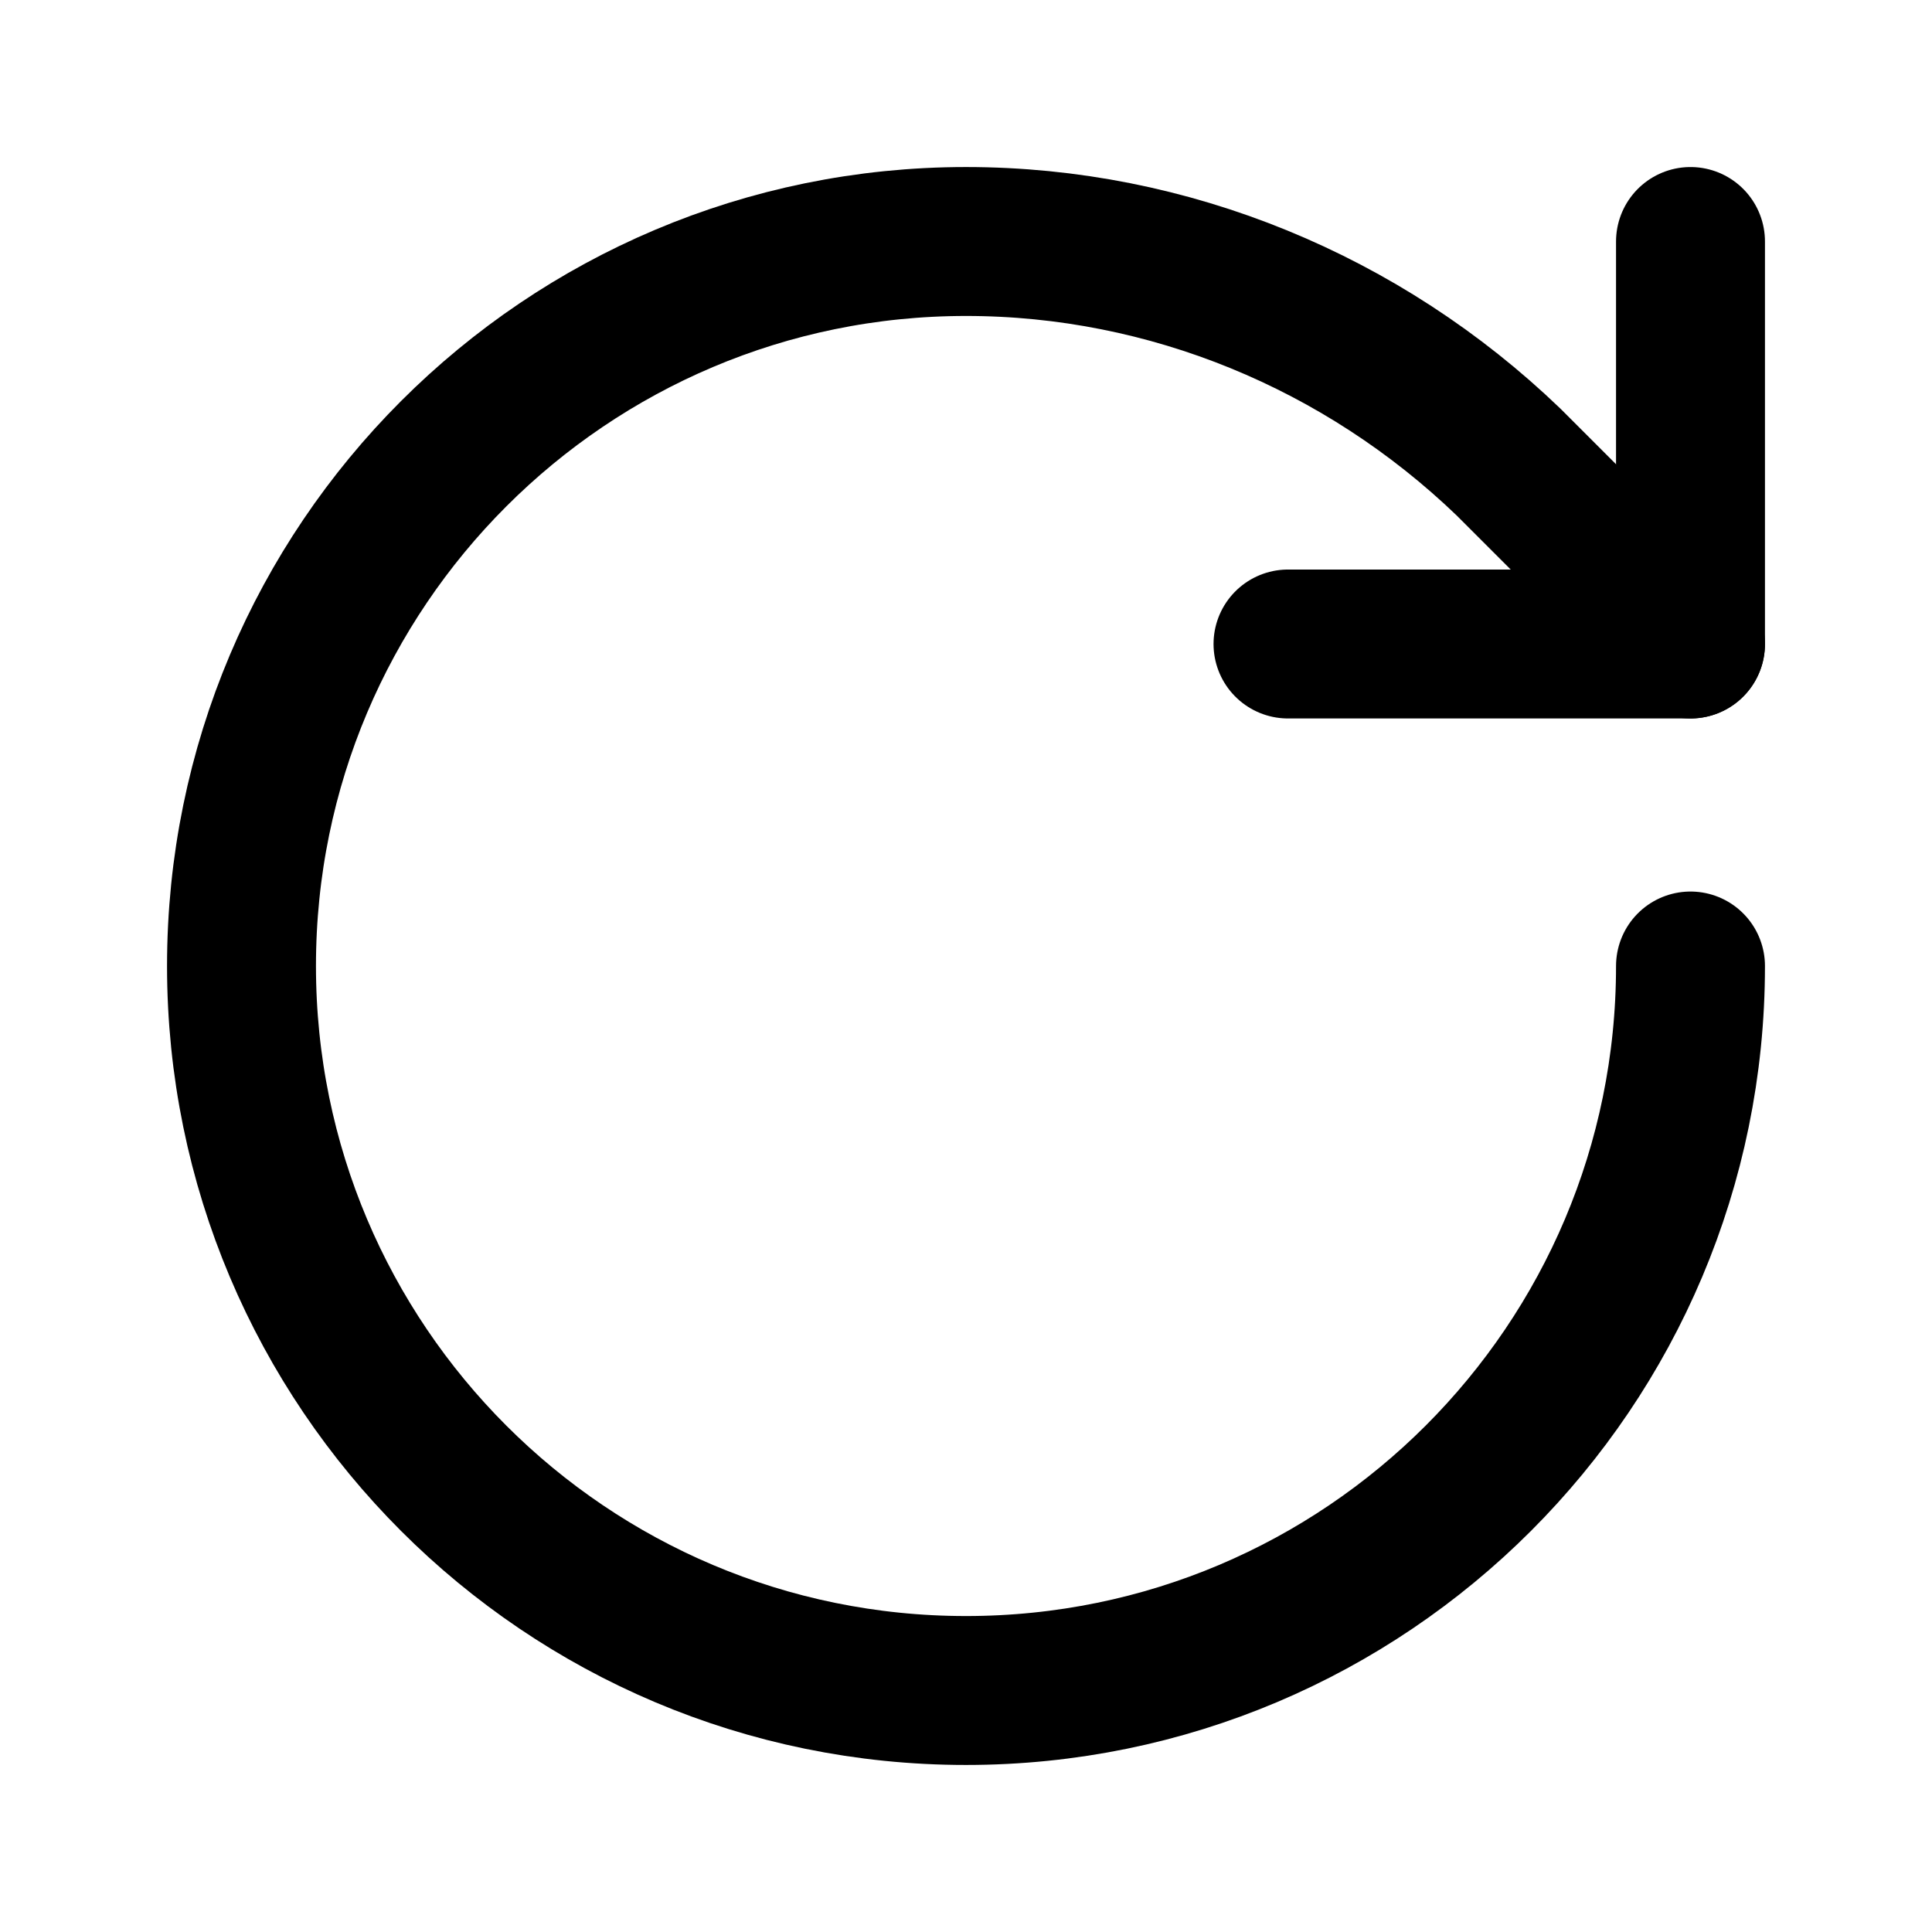
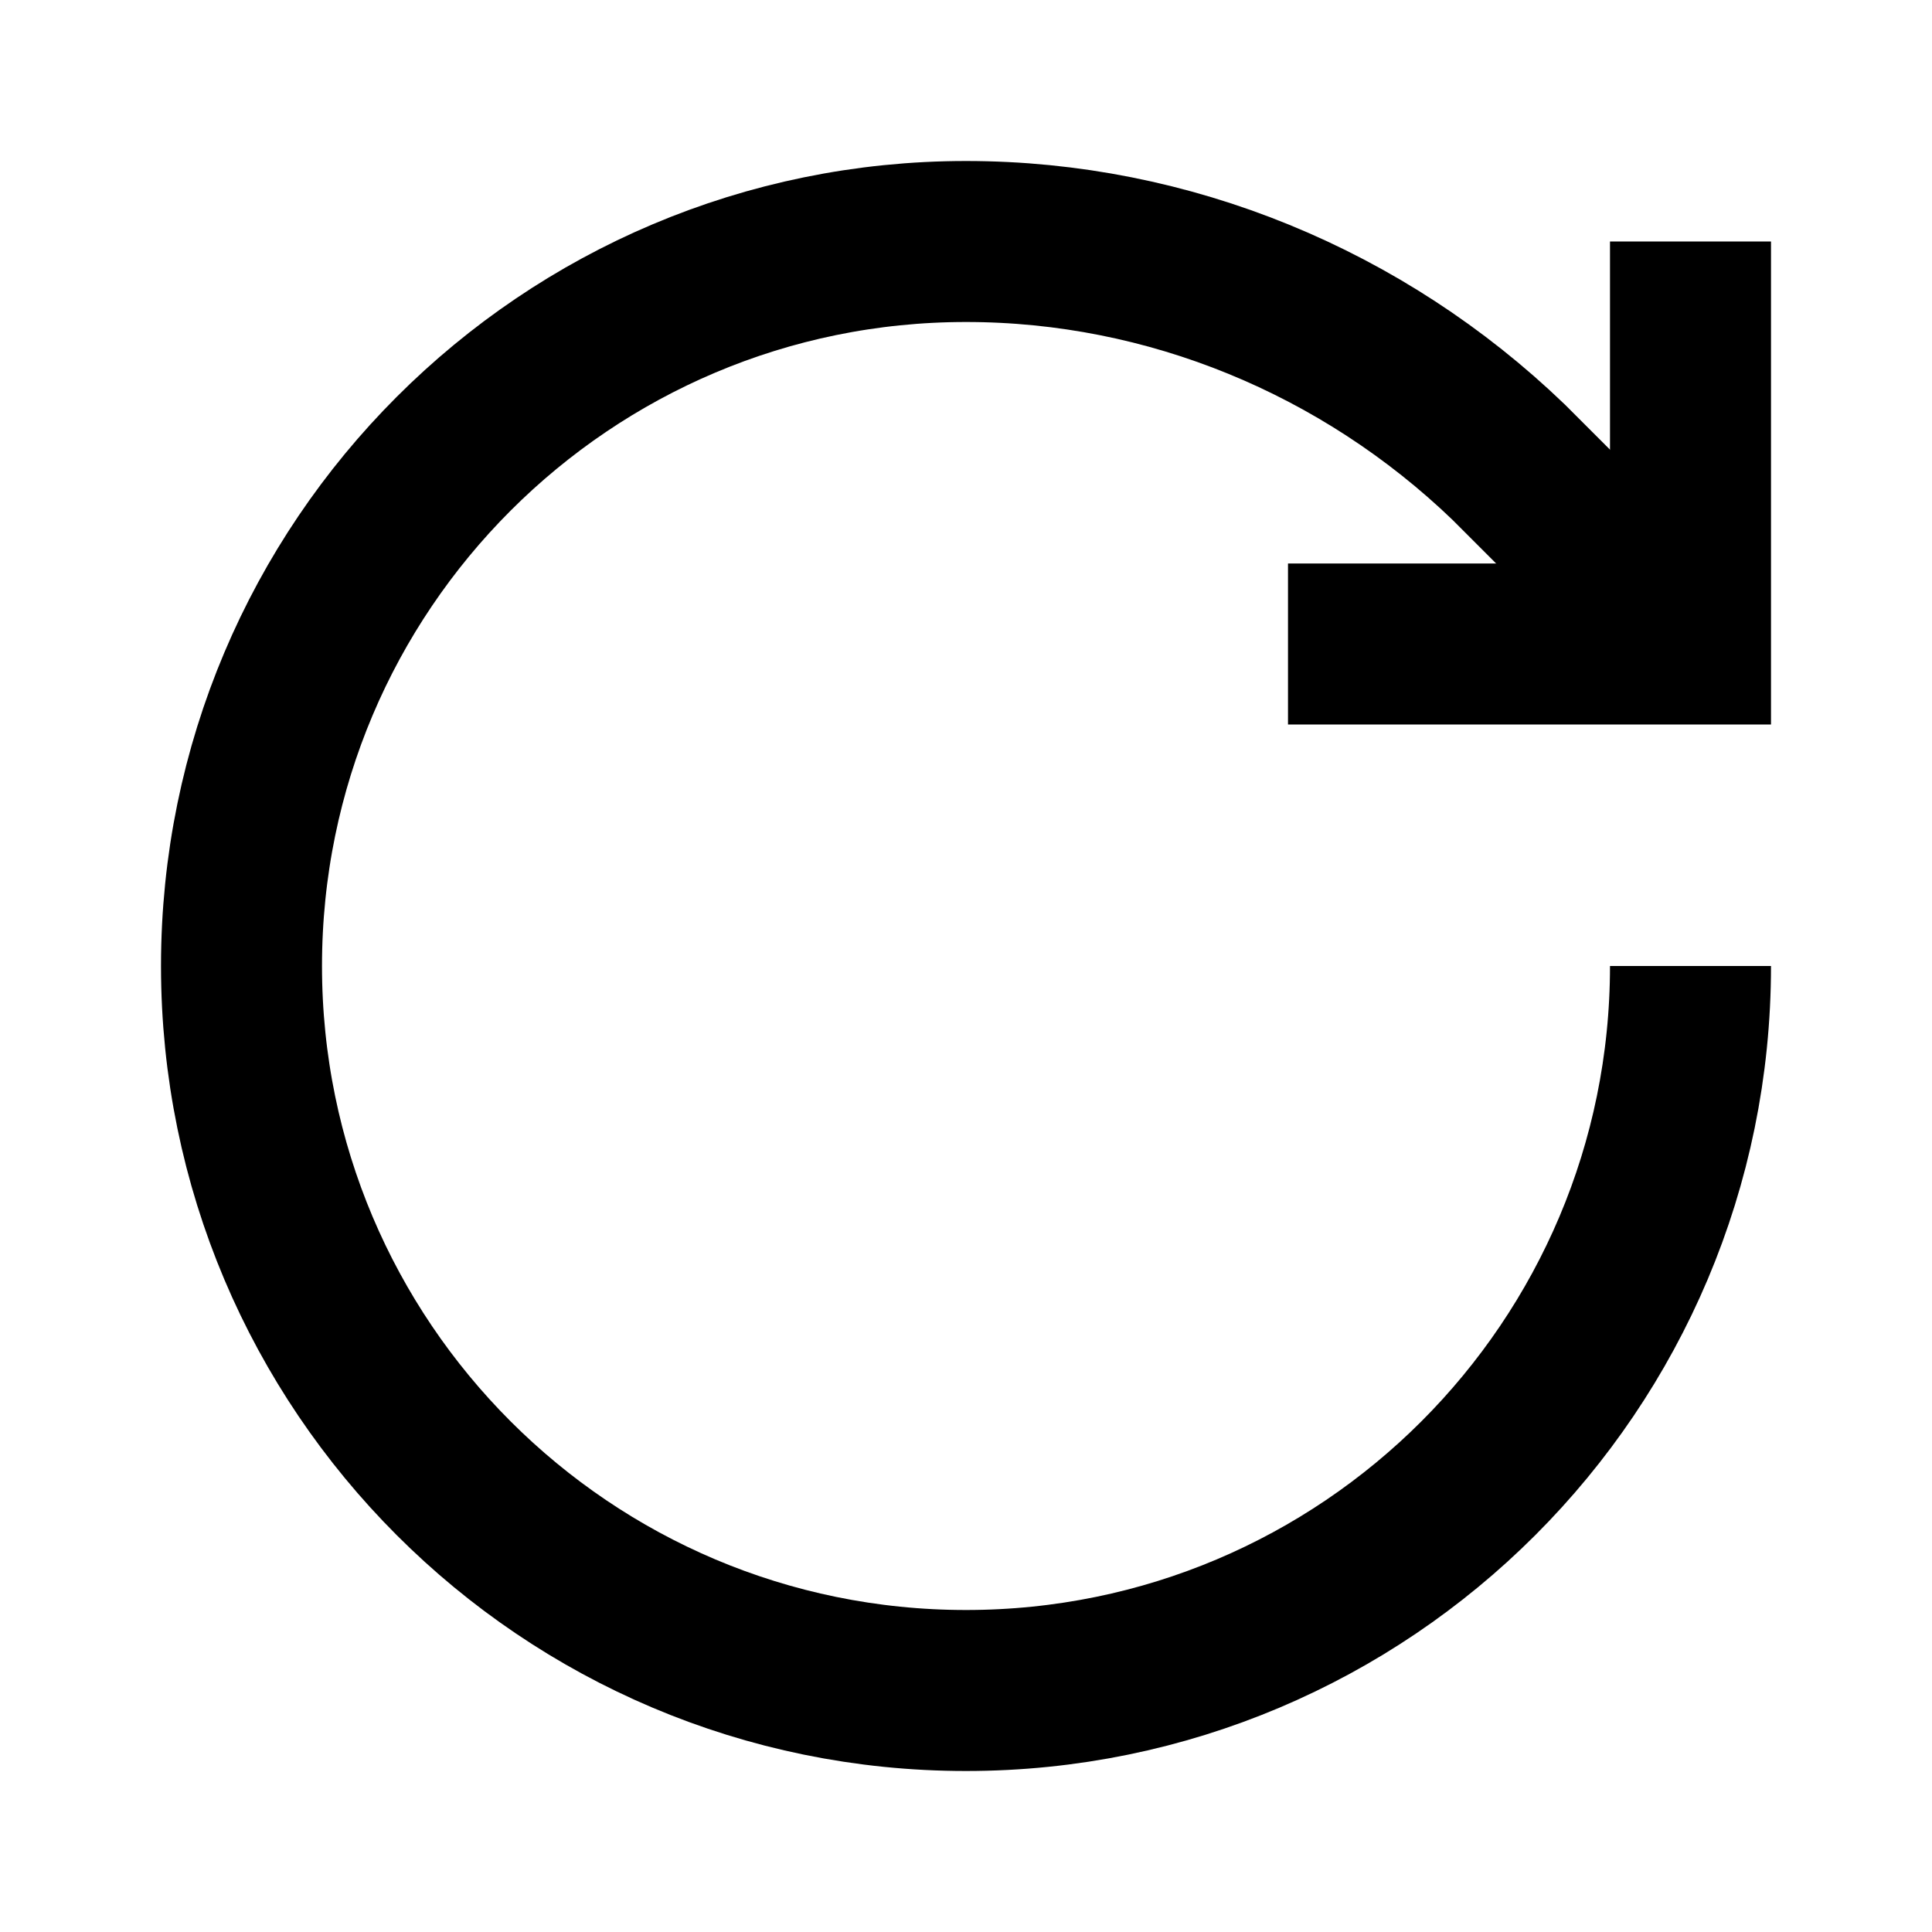
- <svg xmlns="http://www.w3.org/2000/svg" viewBox="0 0 24 24" fill="none" stroke="currentColor" stroke-width="1.85" stroke-linecap="round" stroke-linejoin="round">
+ <svg xmlns="http://www.w3.org/2000/svg" viewBox="0 0 24 24" fill="none" stroke="currentColor" stroke-width="2">
  <path d="M21 12a9 9 0 1 1-9-9c2.52 0 4.93 1 6.74 2.74L21 8" />
  <path d="M21 3v5h-5" />
</svg>
